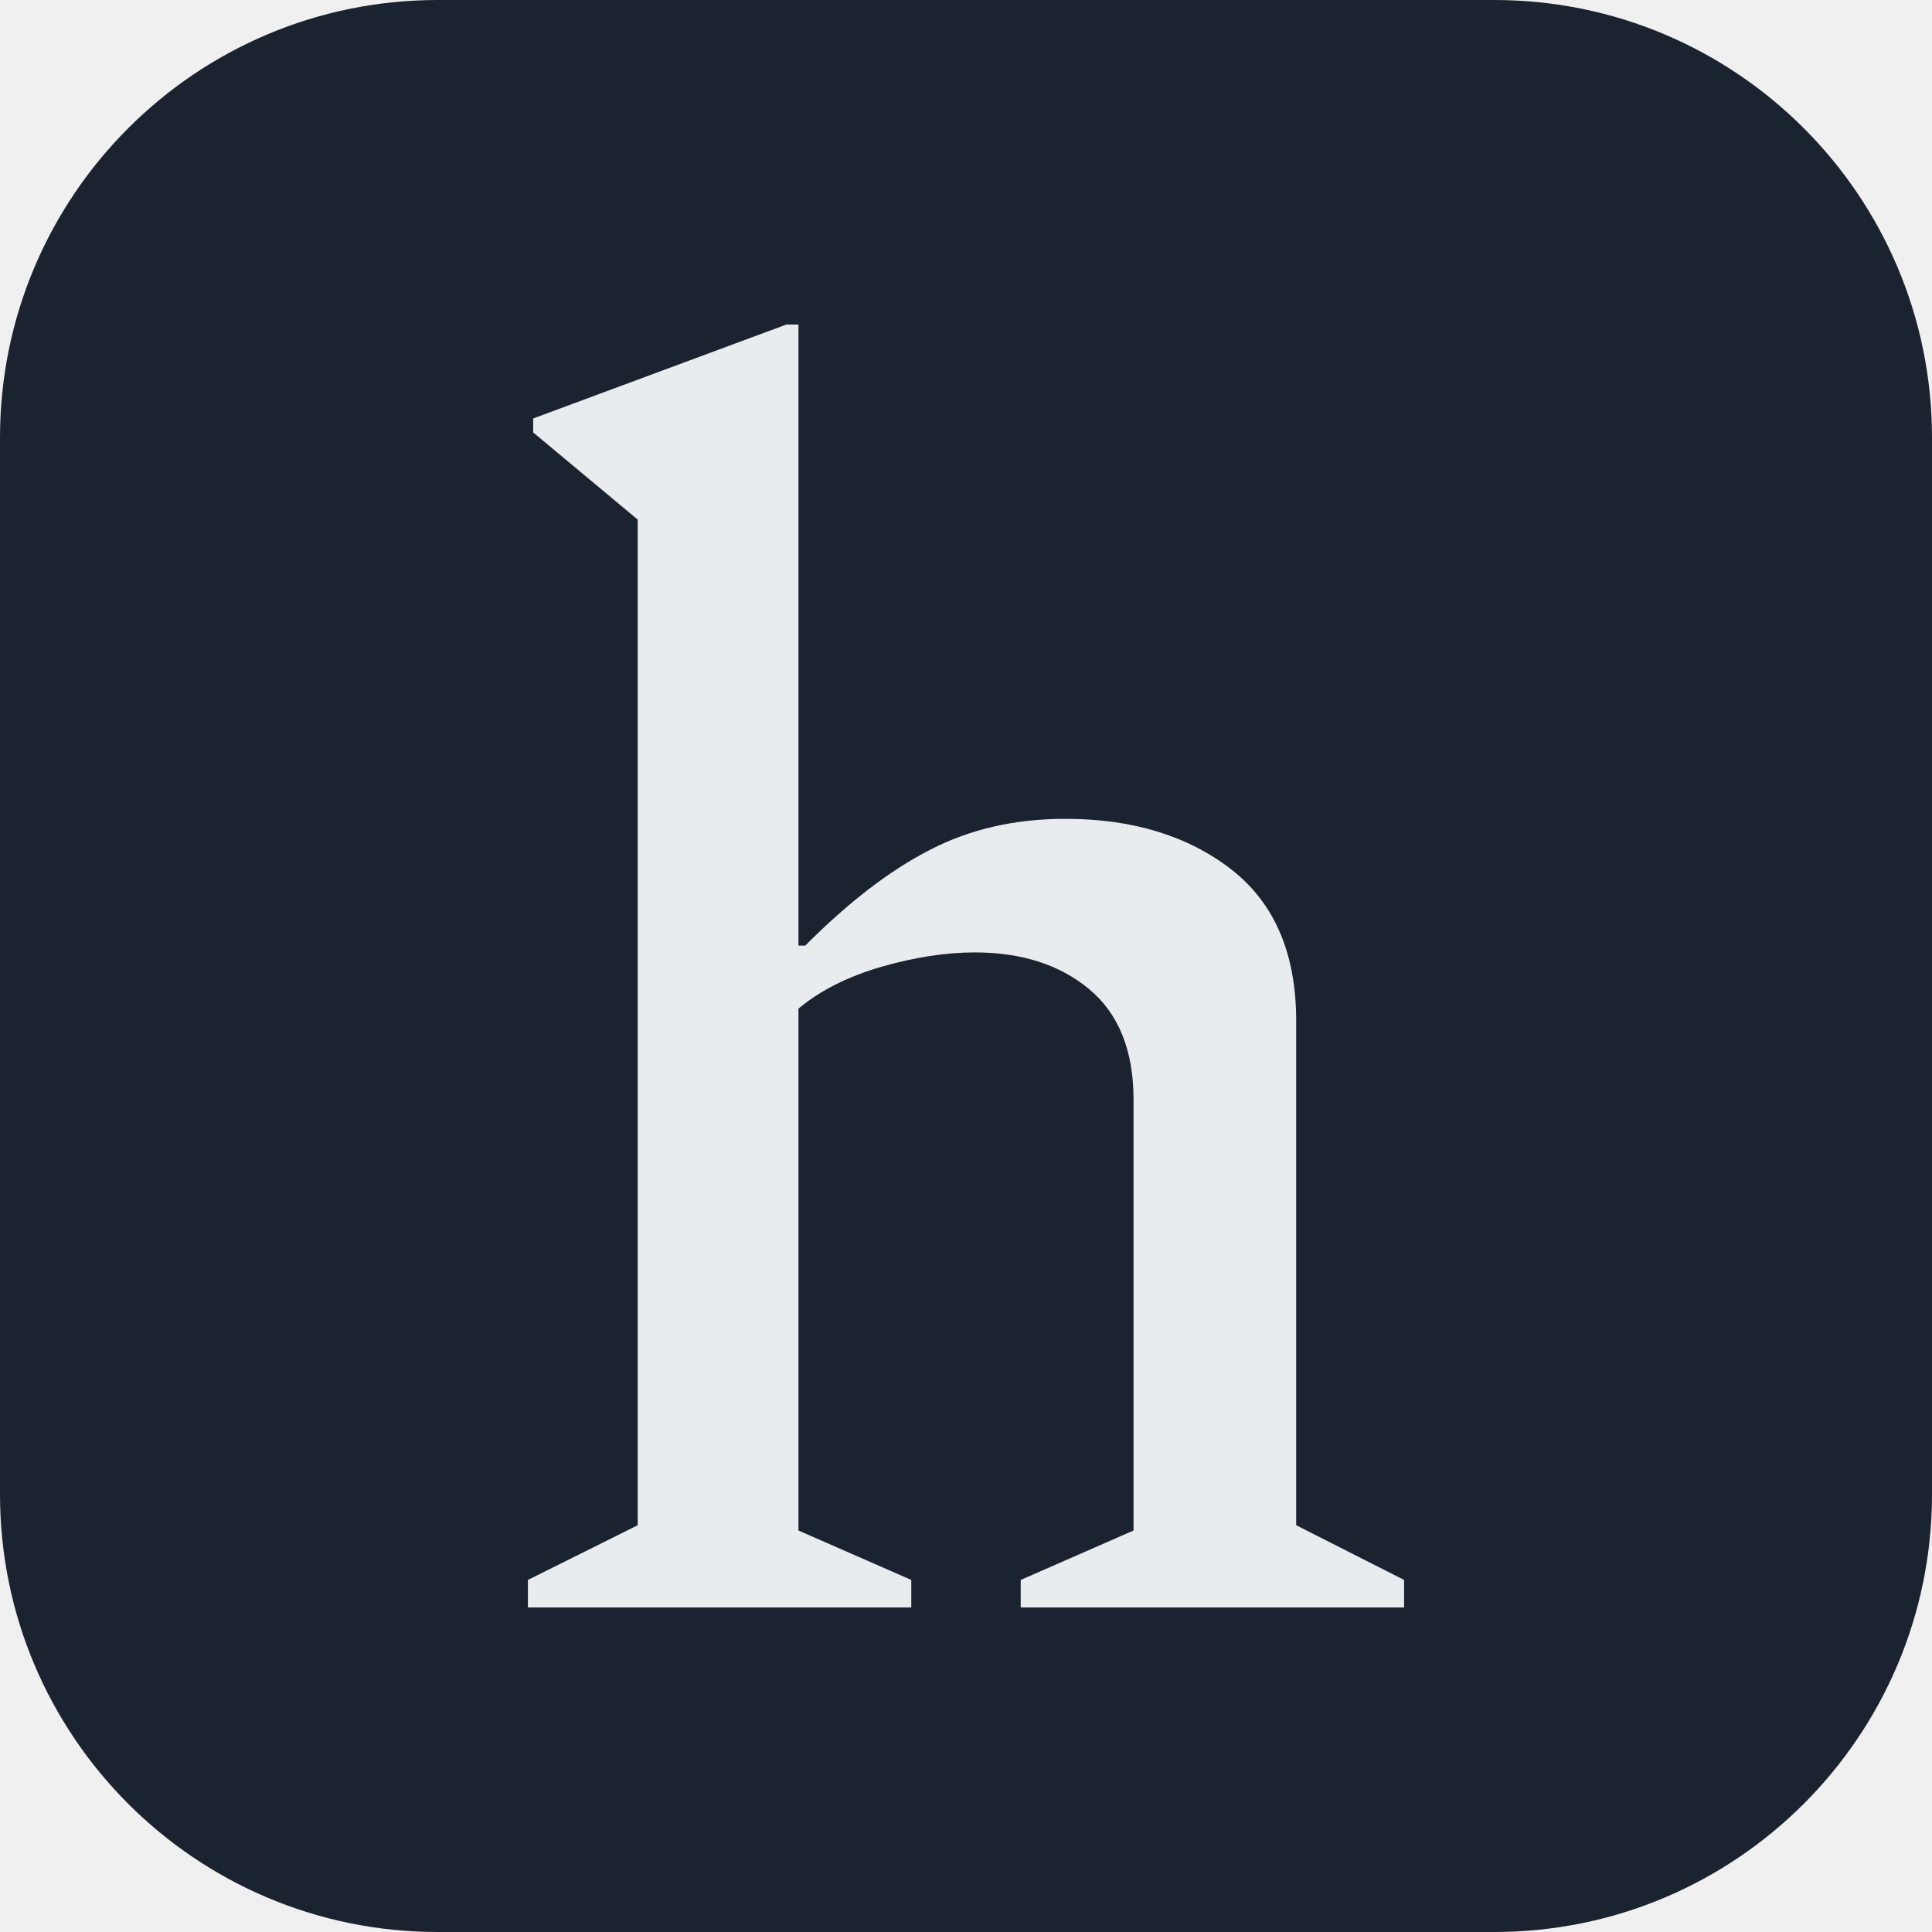
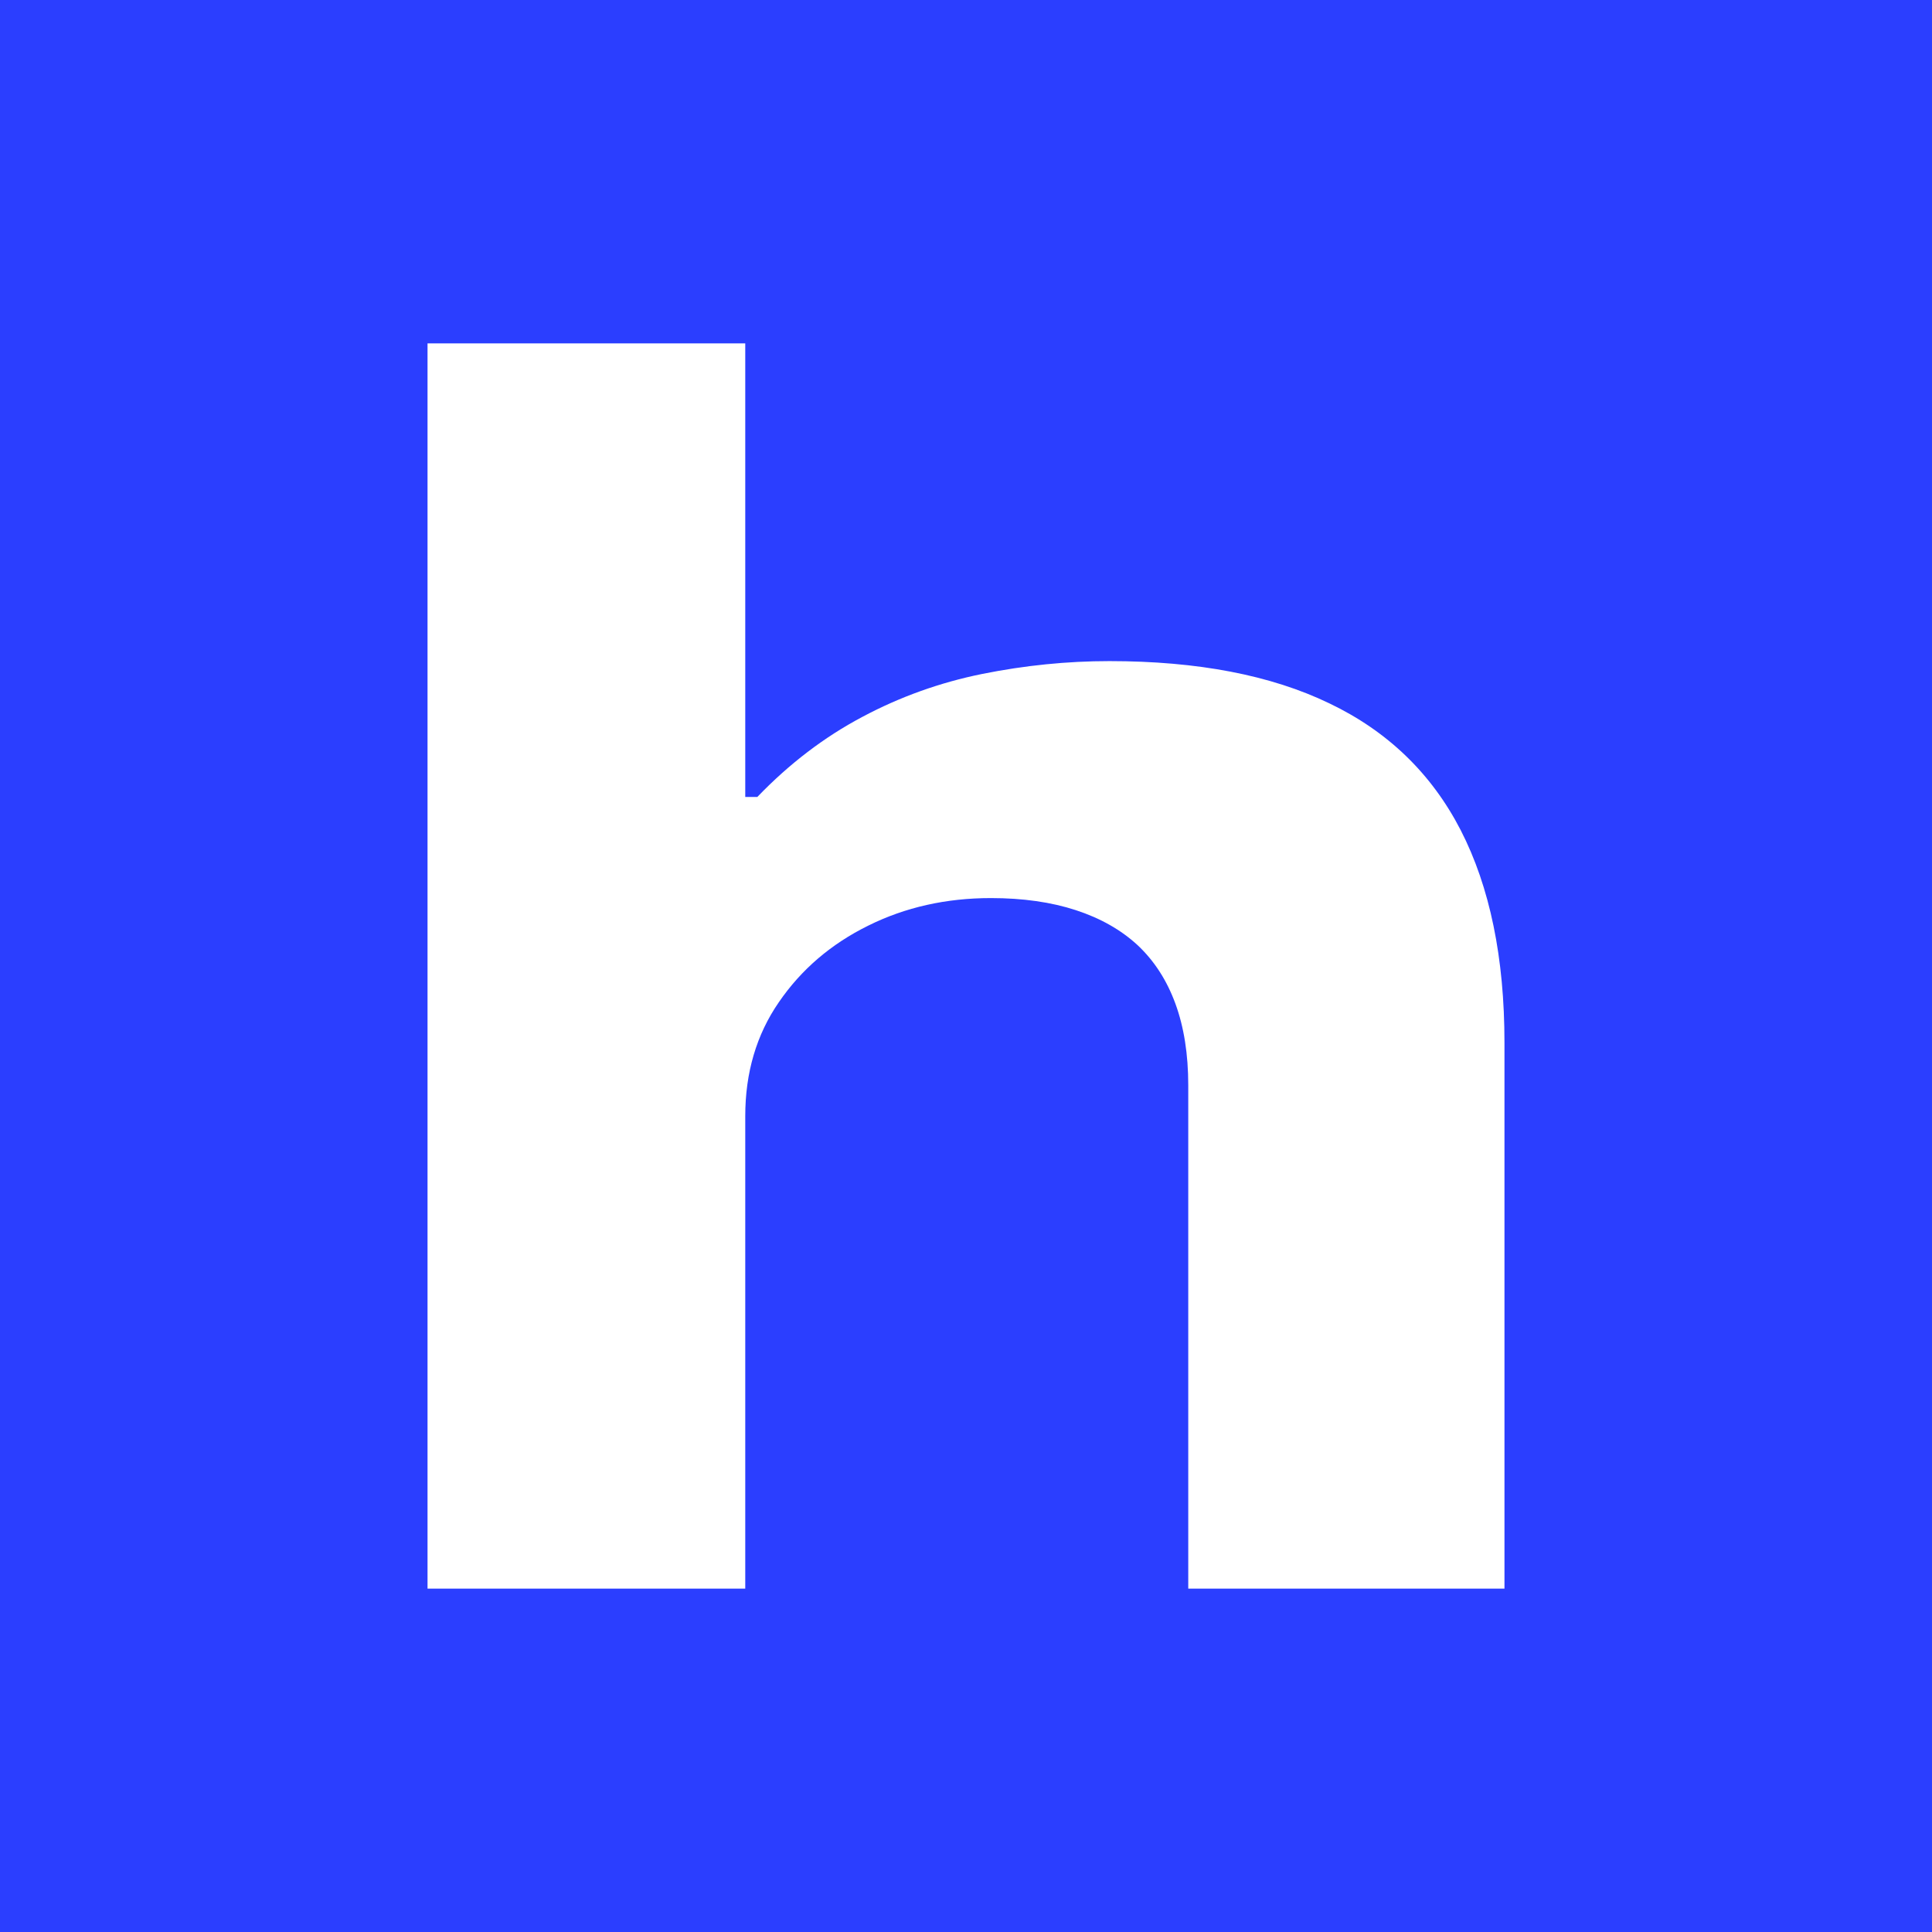
<svg xmlns="http://www.w3.org/2000/svg" viewBox="0 0 512 512">
-   <rect width="512" height="512" rx="116" fill="#1B2330" />
-   <path fill="#E9ECEF" d="M139.9 426V418.7L169 404.2V137.7L141.3 114.6V110.9L208.4 86H211.6V250.6H213.4Q230.6 233.3 246.5 225.2Q262.3 217 282.3 217Q309 217 326.3 230.4Q343.5 243.8 343.5 270.5V404.2L372.1 418.7V426H270.5V418.7L300.4 405.6V291.4Q300.4 271.9 288.6 262.1Q276.9 252.4 258.3 252.4Q246.9 252.4 233.6 256.2Q220.2 260.1 211.6 267.3V405.6L241.5 418.7V426Z" />
+   <rect width="512" height="512" fill="#2B3EFF" />
+   <path fill="#FFFFFF" d="M113.3 421V91H197.5V211.2H200.7Q213.4 198 228.5 190Q243.5 182 260.3 178.6Q277.2 175.2 294 175.2Q329.1 175.2 352.3 186.4Q375.5 197.5 387.1 220Q398.7 242.6 398.7 276.3V421H314.9V287.6Q314.9 275.3 311.5 266Q308.1 256.7 301.5 250.5Q294.9 244.4 285.1 241.2Q275.3 238 262.6 238Q244.8 238 230.1 245.3Q215.3 252.6 206.4 265.6Q197.5 278.5 197.5 295.8V421Z" />
</svg>
